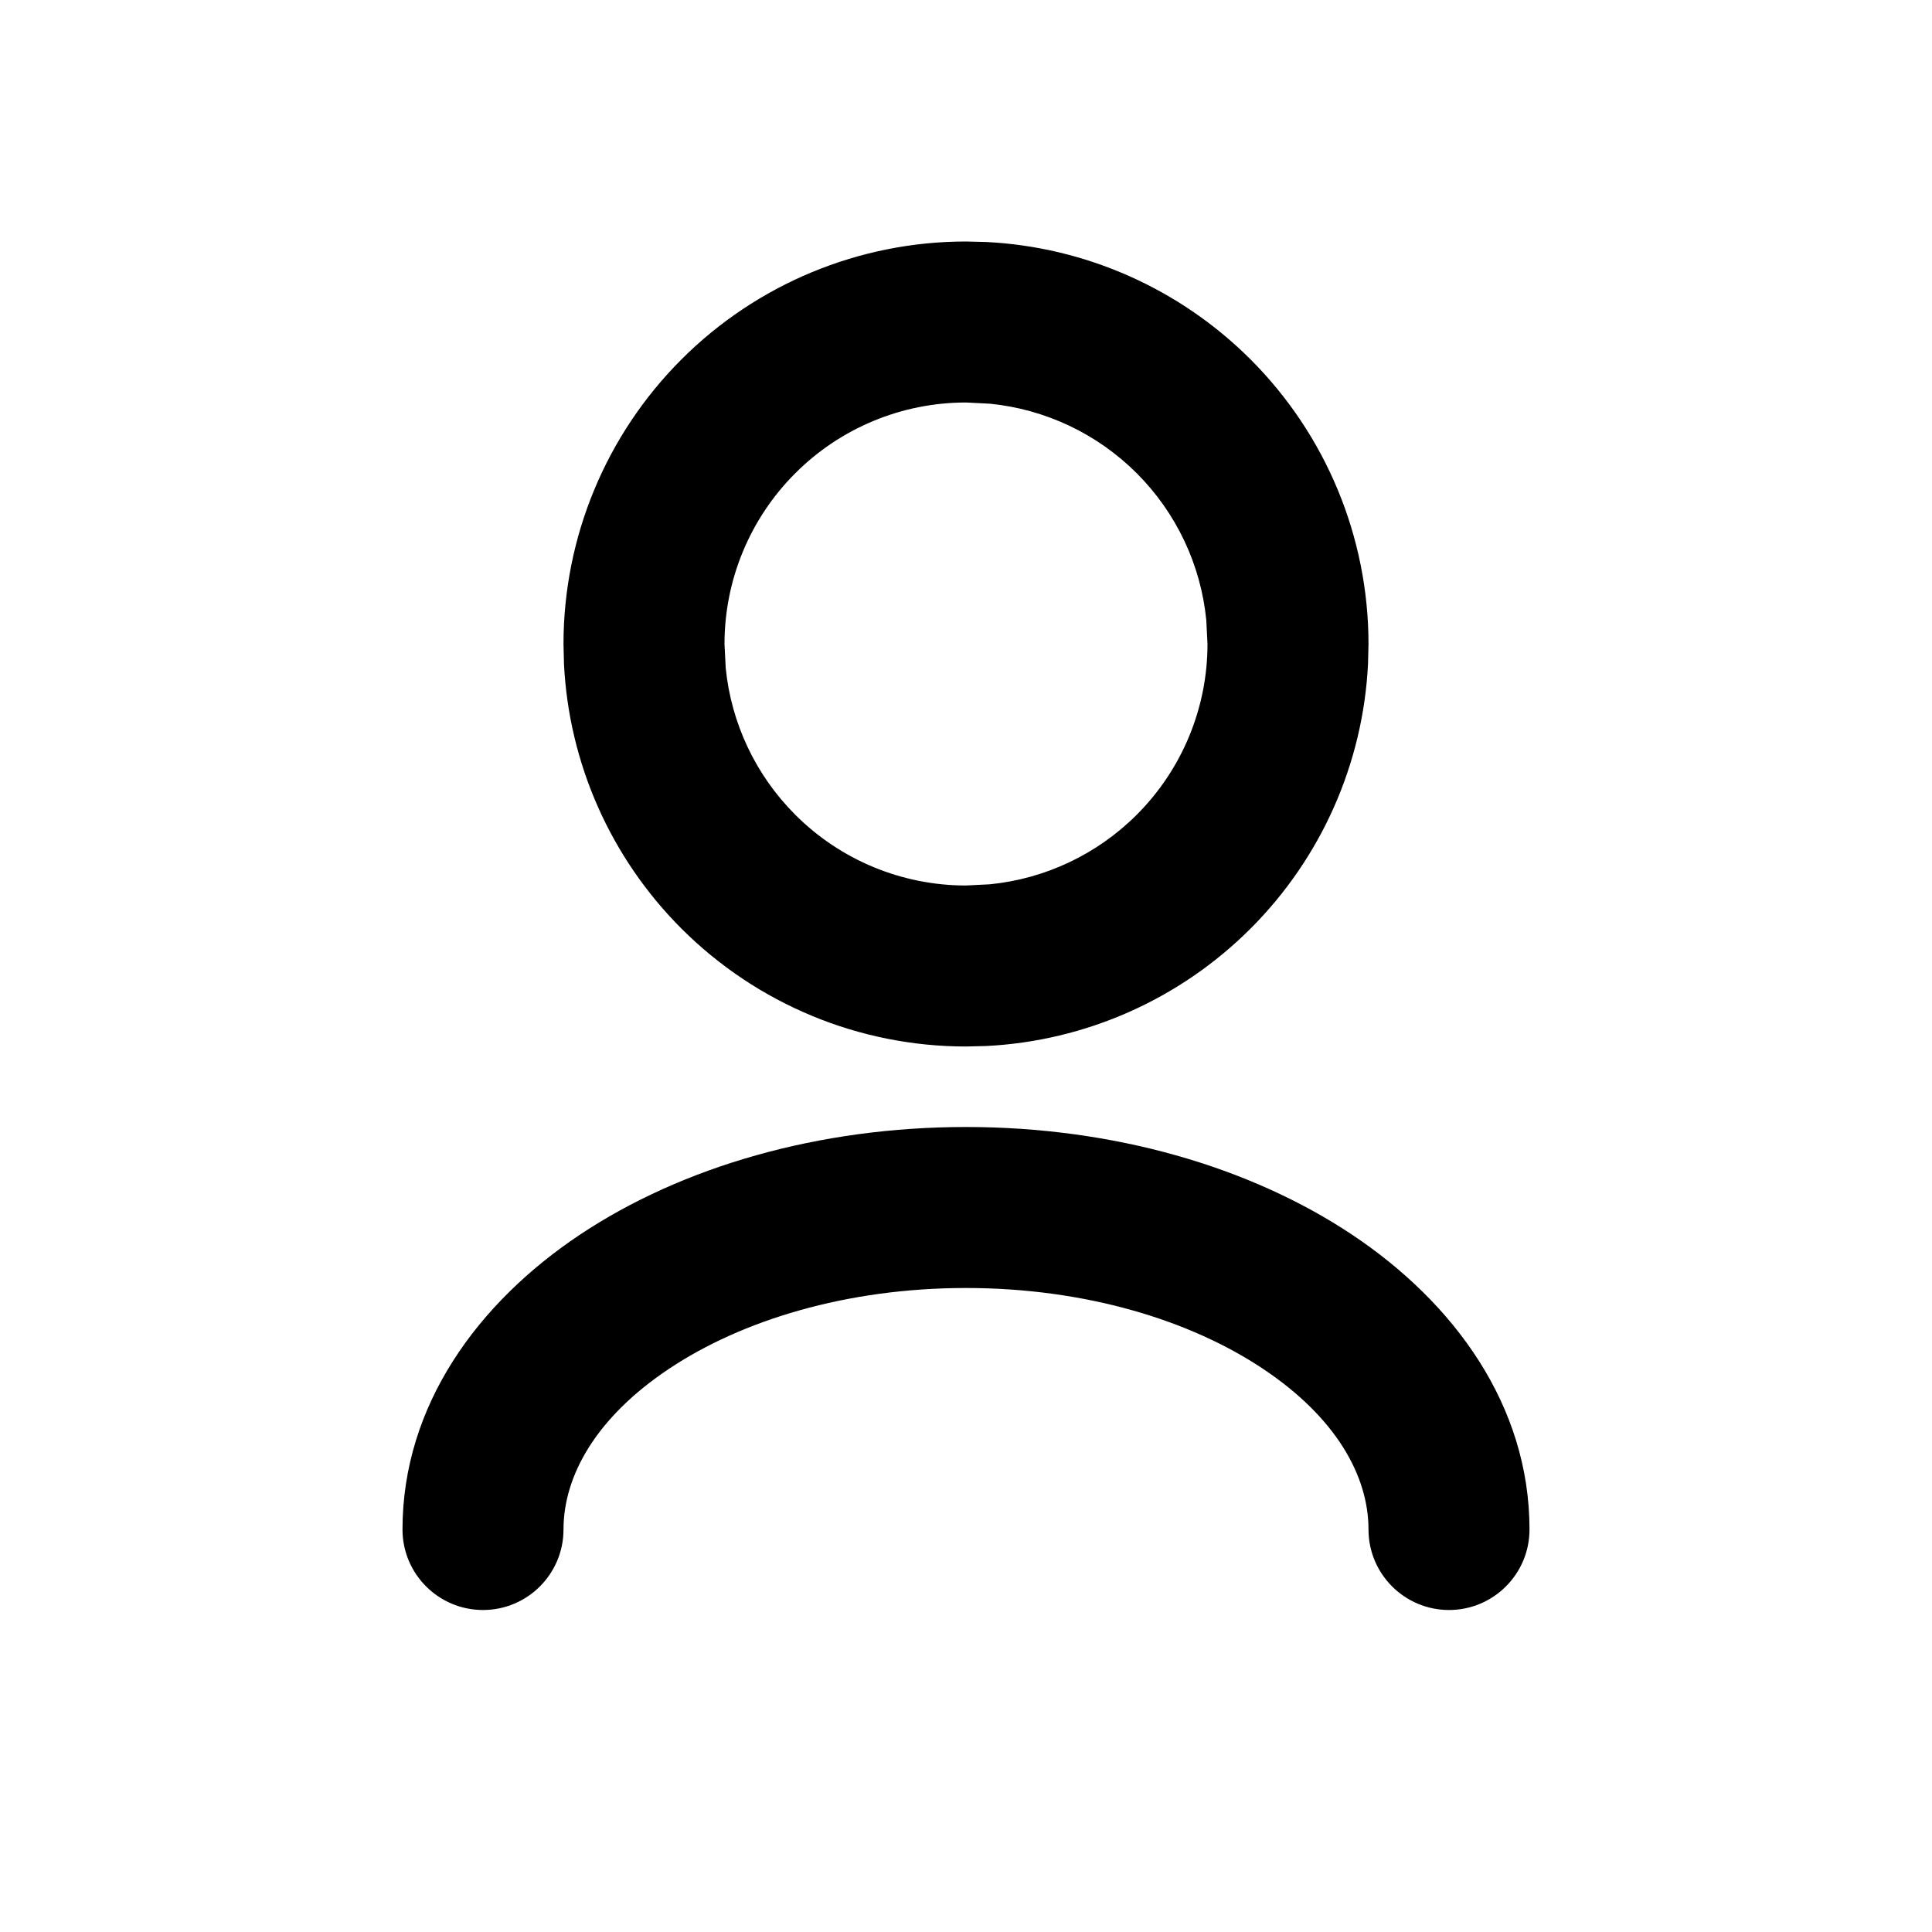
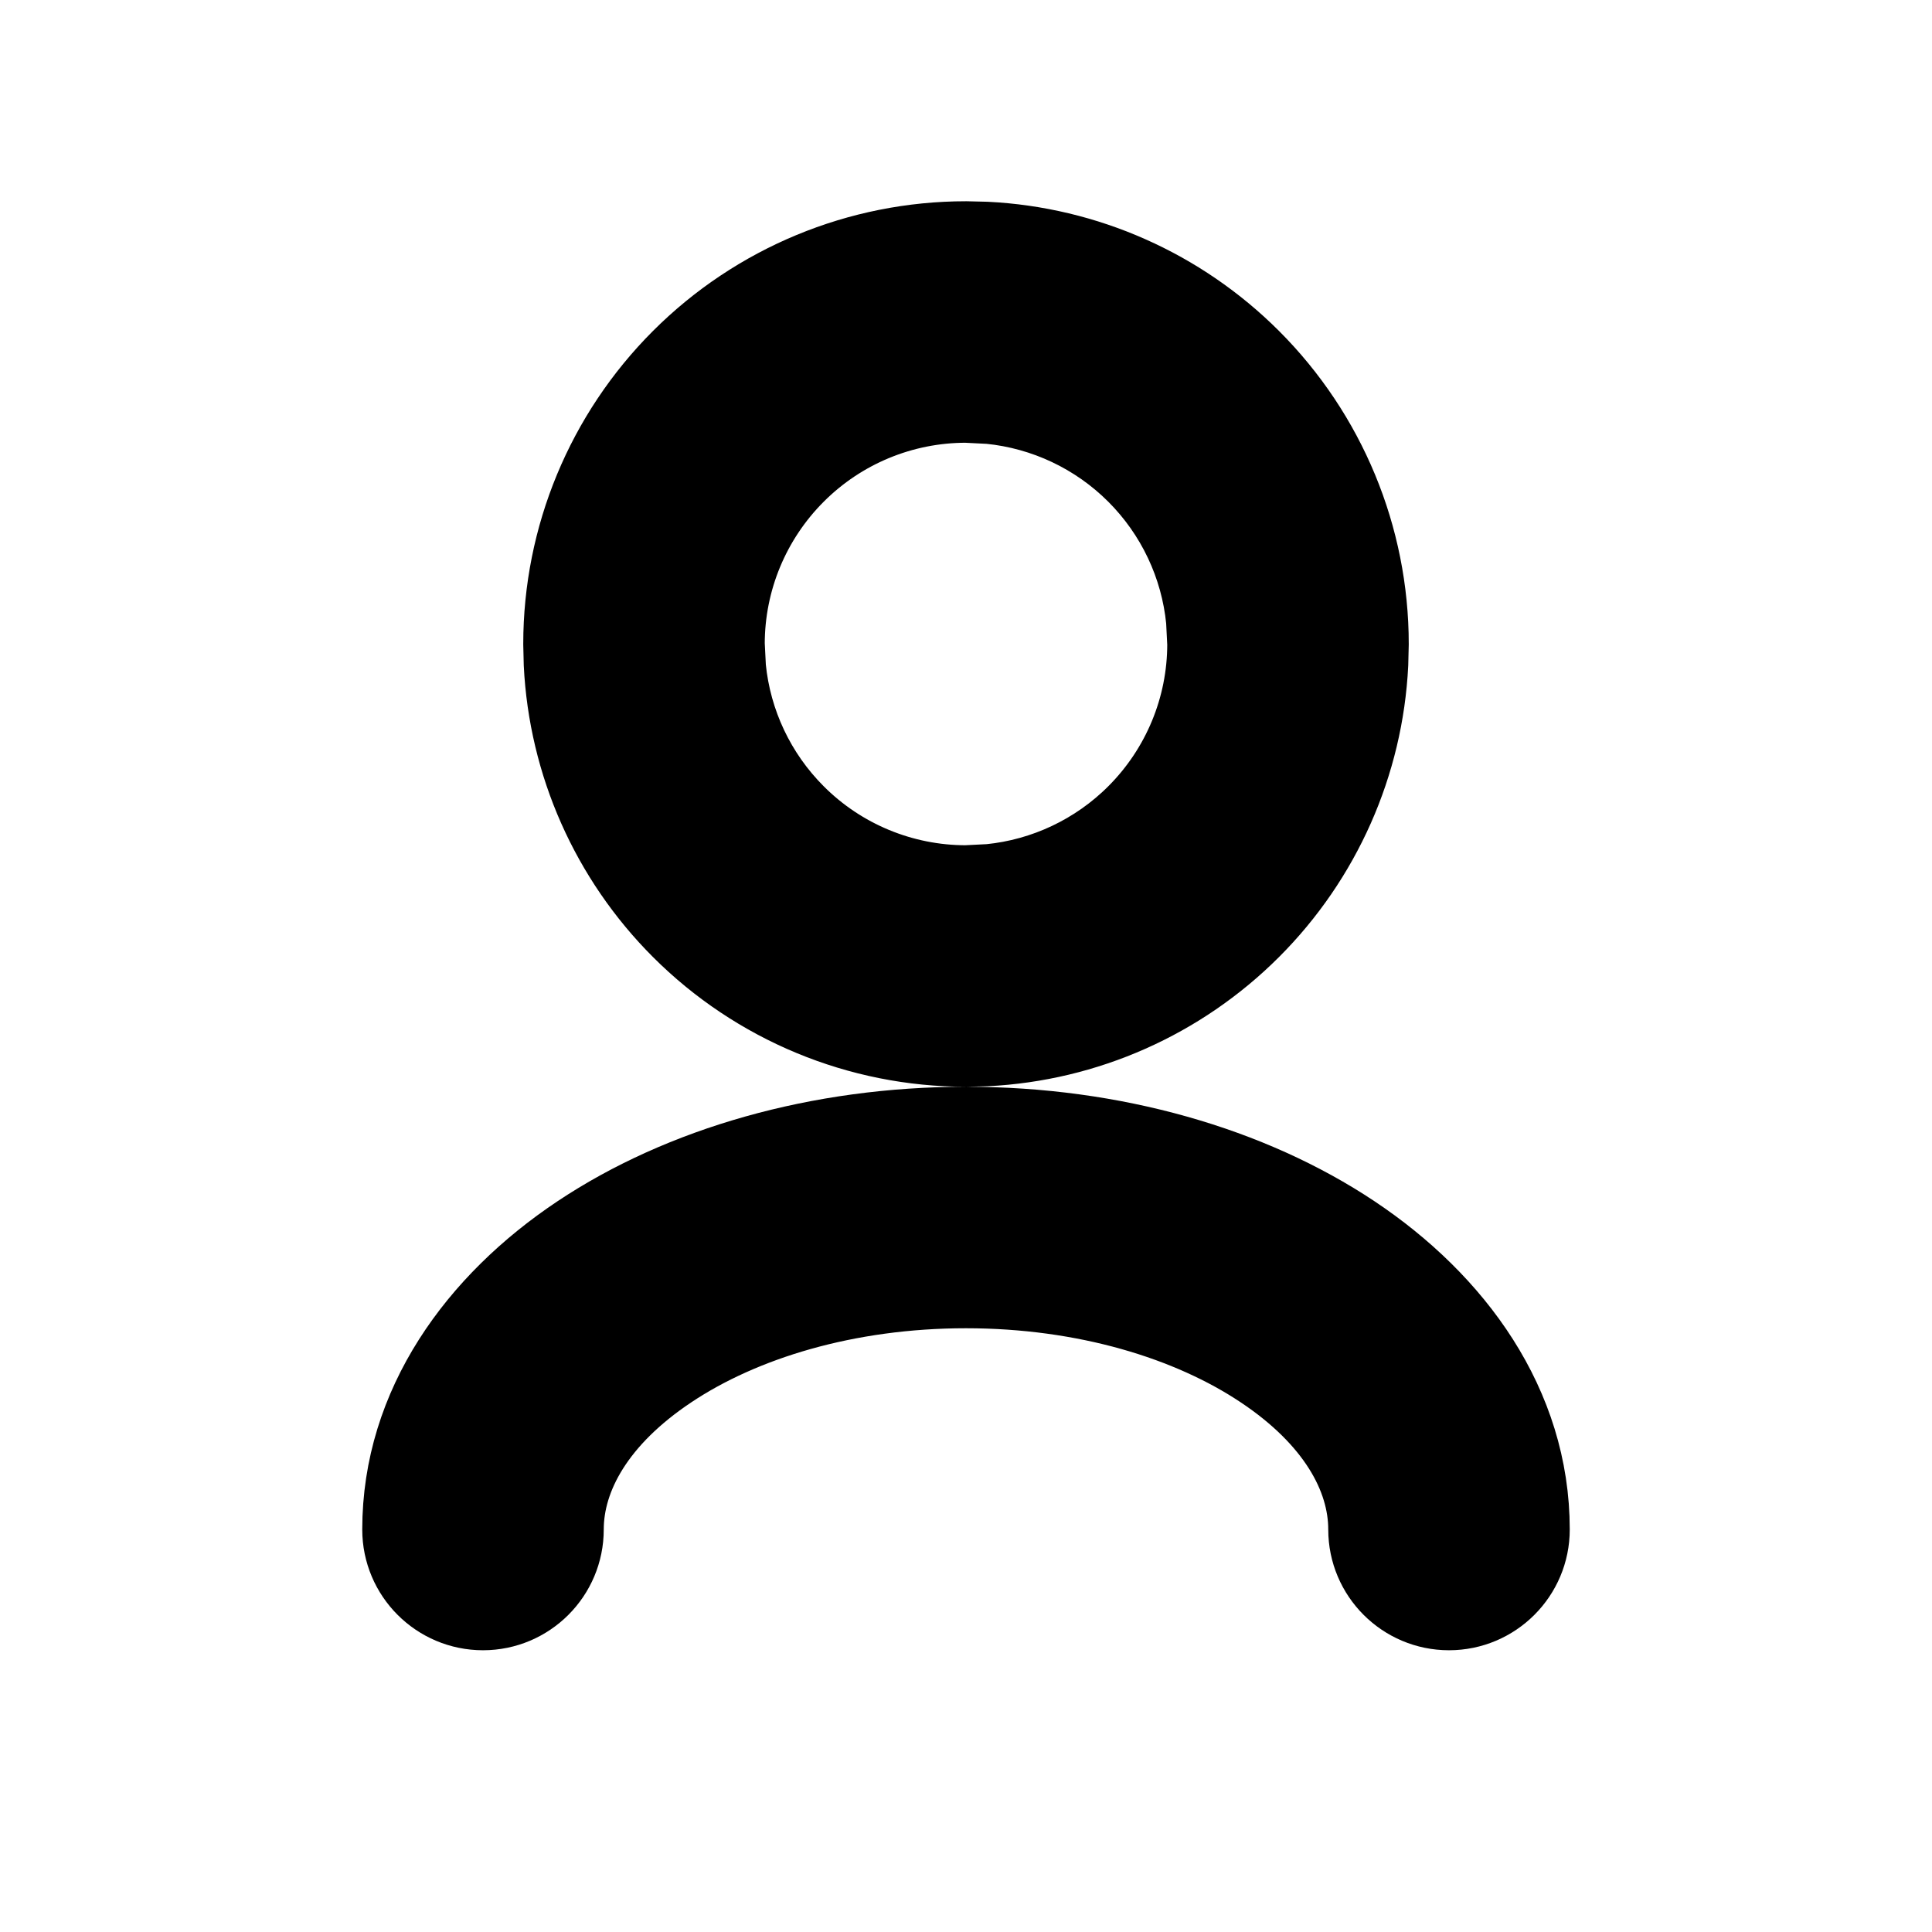
<svg xmlns="http://www.w3.org/2000/svg" width="24" height="24" viewBox="0 0 24 24" fill="none">
-   <path d="M17 19C17 18.333 16.595 17.607 15.688 17.003C14.789 16.403 13.487 16 12 16C10.513 16 9.211 16.403 8.312 17.003C7.405 17.607 7 18.333 7 19C7 19.552 6.552 20 6 20C5.448 20 5 19.552 5 19C5 17.457 5.938 16.182 7.202 15.339C8.474 14.491 10.173 14 12 14C13.827 14 15.526 14.491 16.798 15.339C18.062 16.182 19 17.457 19 19C19 19.552 18.552 20 18 20C17.448 20 17 19.552 17 19ZM14.985 7.703C14.917 7.016 14.613 6.371 14.121 5.879C13.629 5.387 12.983 5.083 12.297 5.015L12 5C11.204 5 10.441 5.316 9.879 5.879C9.316 6.442 9 7.204 9 8L9.015 8.297C9.083 8.984 9.387 9.629 9.879 10.121C10.441 10.684 11.204 11 12 11L12.297 10.985C12.983 10.917 13.629 10.613 14.121 10.121C14.684 9.558 15 8.796 15 8L14.985 7.703ZM16.994 8.248C16.933 9.484 16.414 10.656 15.535 11.535C14.656 12.414 13.484 12.933 12.248 12.994L12 13C10.674 13 9.403 12.473 8.465 11.535C7.586 10.656 7.067 9.484 7.006 8.248L7 8C7 6.674 7.527 5.403 8.465 4.465C9.403 3.527 10.674 3 12 3L12.248 3.006C13.484 3.067 14.656 3.586 15.535 4.465C16.473 5.403 17 6.674 17 8L16.994 8.248Z" fill="currentColor" />
+   <path d="M17 19C17 18.333 16.595 17.607 15.688 17.003C14.789 16.403 13.487 16 12 16C10.513 16 9.211 16.403 8.312 17.003C7.405 17.607 7 18.333 7 19C7 19.552 6.552 20 6 20C5.448 20 5 19.552 5 19C5 17.457 5.938 16.182 7.202 15.339C8.474 14.491 10.173 14 12 14C13.827 14 15.526 14.491 16.798 15.339C18.062 16.182 19 17.457 19 19C19 19.552 18.552 20 18 20C17.448 20 17 19.552 17 19ZM14.985 7.703C14.917 7.016 14.613 6.371 14.121 5.879C13.629 5.387 12.983 5.083 12.297 5.015L12 5C11.204 5 10.441 5.316 9.879 5.879C9.316 6.442 9 7.204 9 8L9.015 8.297C9.083 8.984 9.387 9.629 9.879 10.121C10.441 10.684 11.204 11 12 11L12.297 10.985C12.983 10.917 13.629 10.613 14.121 10.121C14.684 9.558 15 8.796 15 8L14.985 7.703ZM16.994 8.248C16.933 9.484 16.414 10.656 15.535 11.535C14.656 12.414 13.484 12.933 12.248 12.994L12 13C10.674 13 9.403 12.473 8.465 11.535C7.586 10.656 7.067 9.484 7.006 8.248L7 8C7 6.674 7.527 5.403 8.465 4.465C9.403 3.527 10.674 3 12 3L12.248 3.006C13.484 3.067 14.656 3.586 15.535 4.465C16.473 5.403 17 6.674 17 8L16.994 8.248Z" fill="currentColor" stroke="currentColor" />
</svg>
